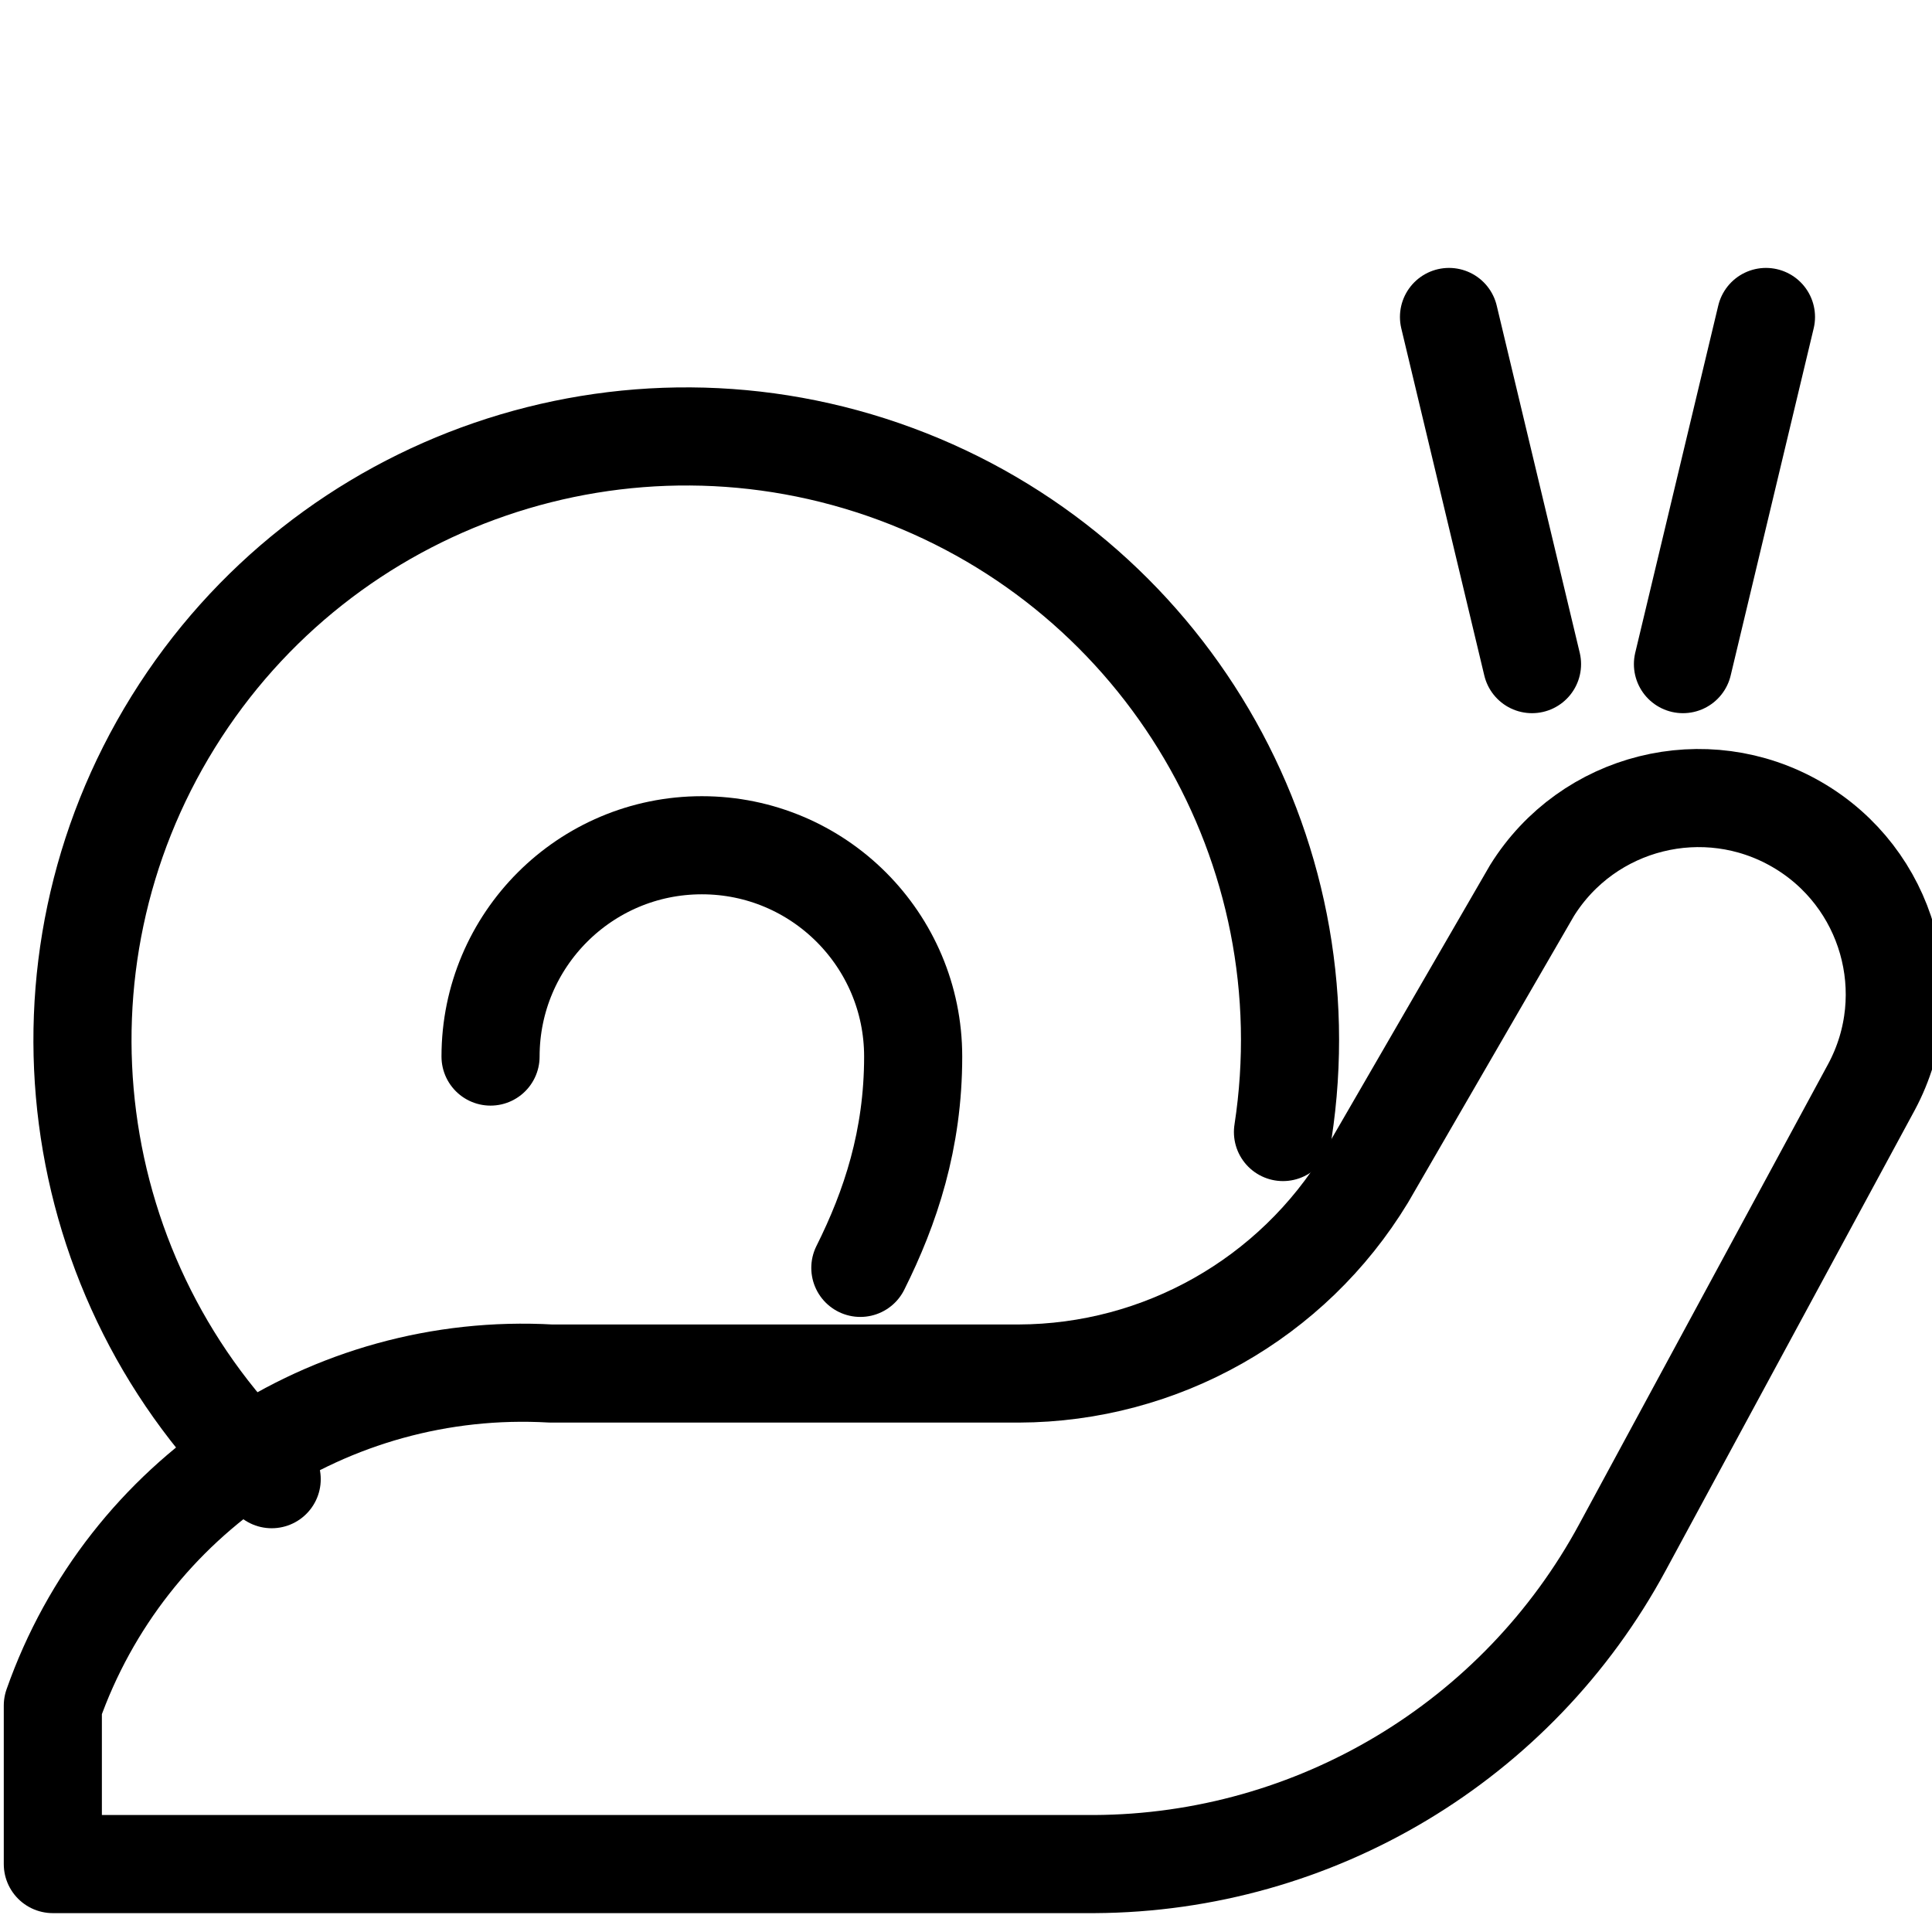
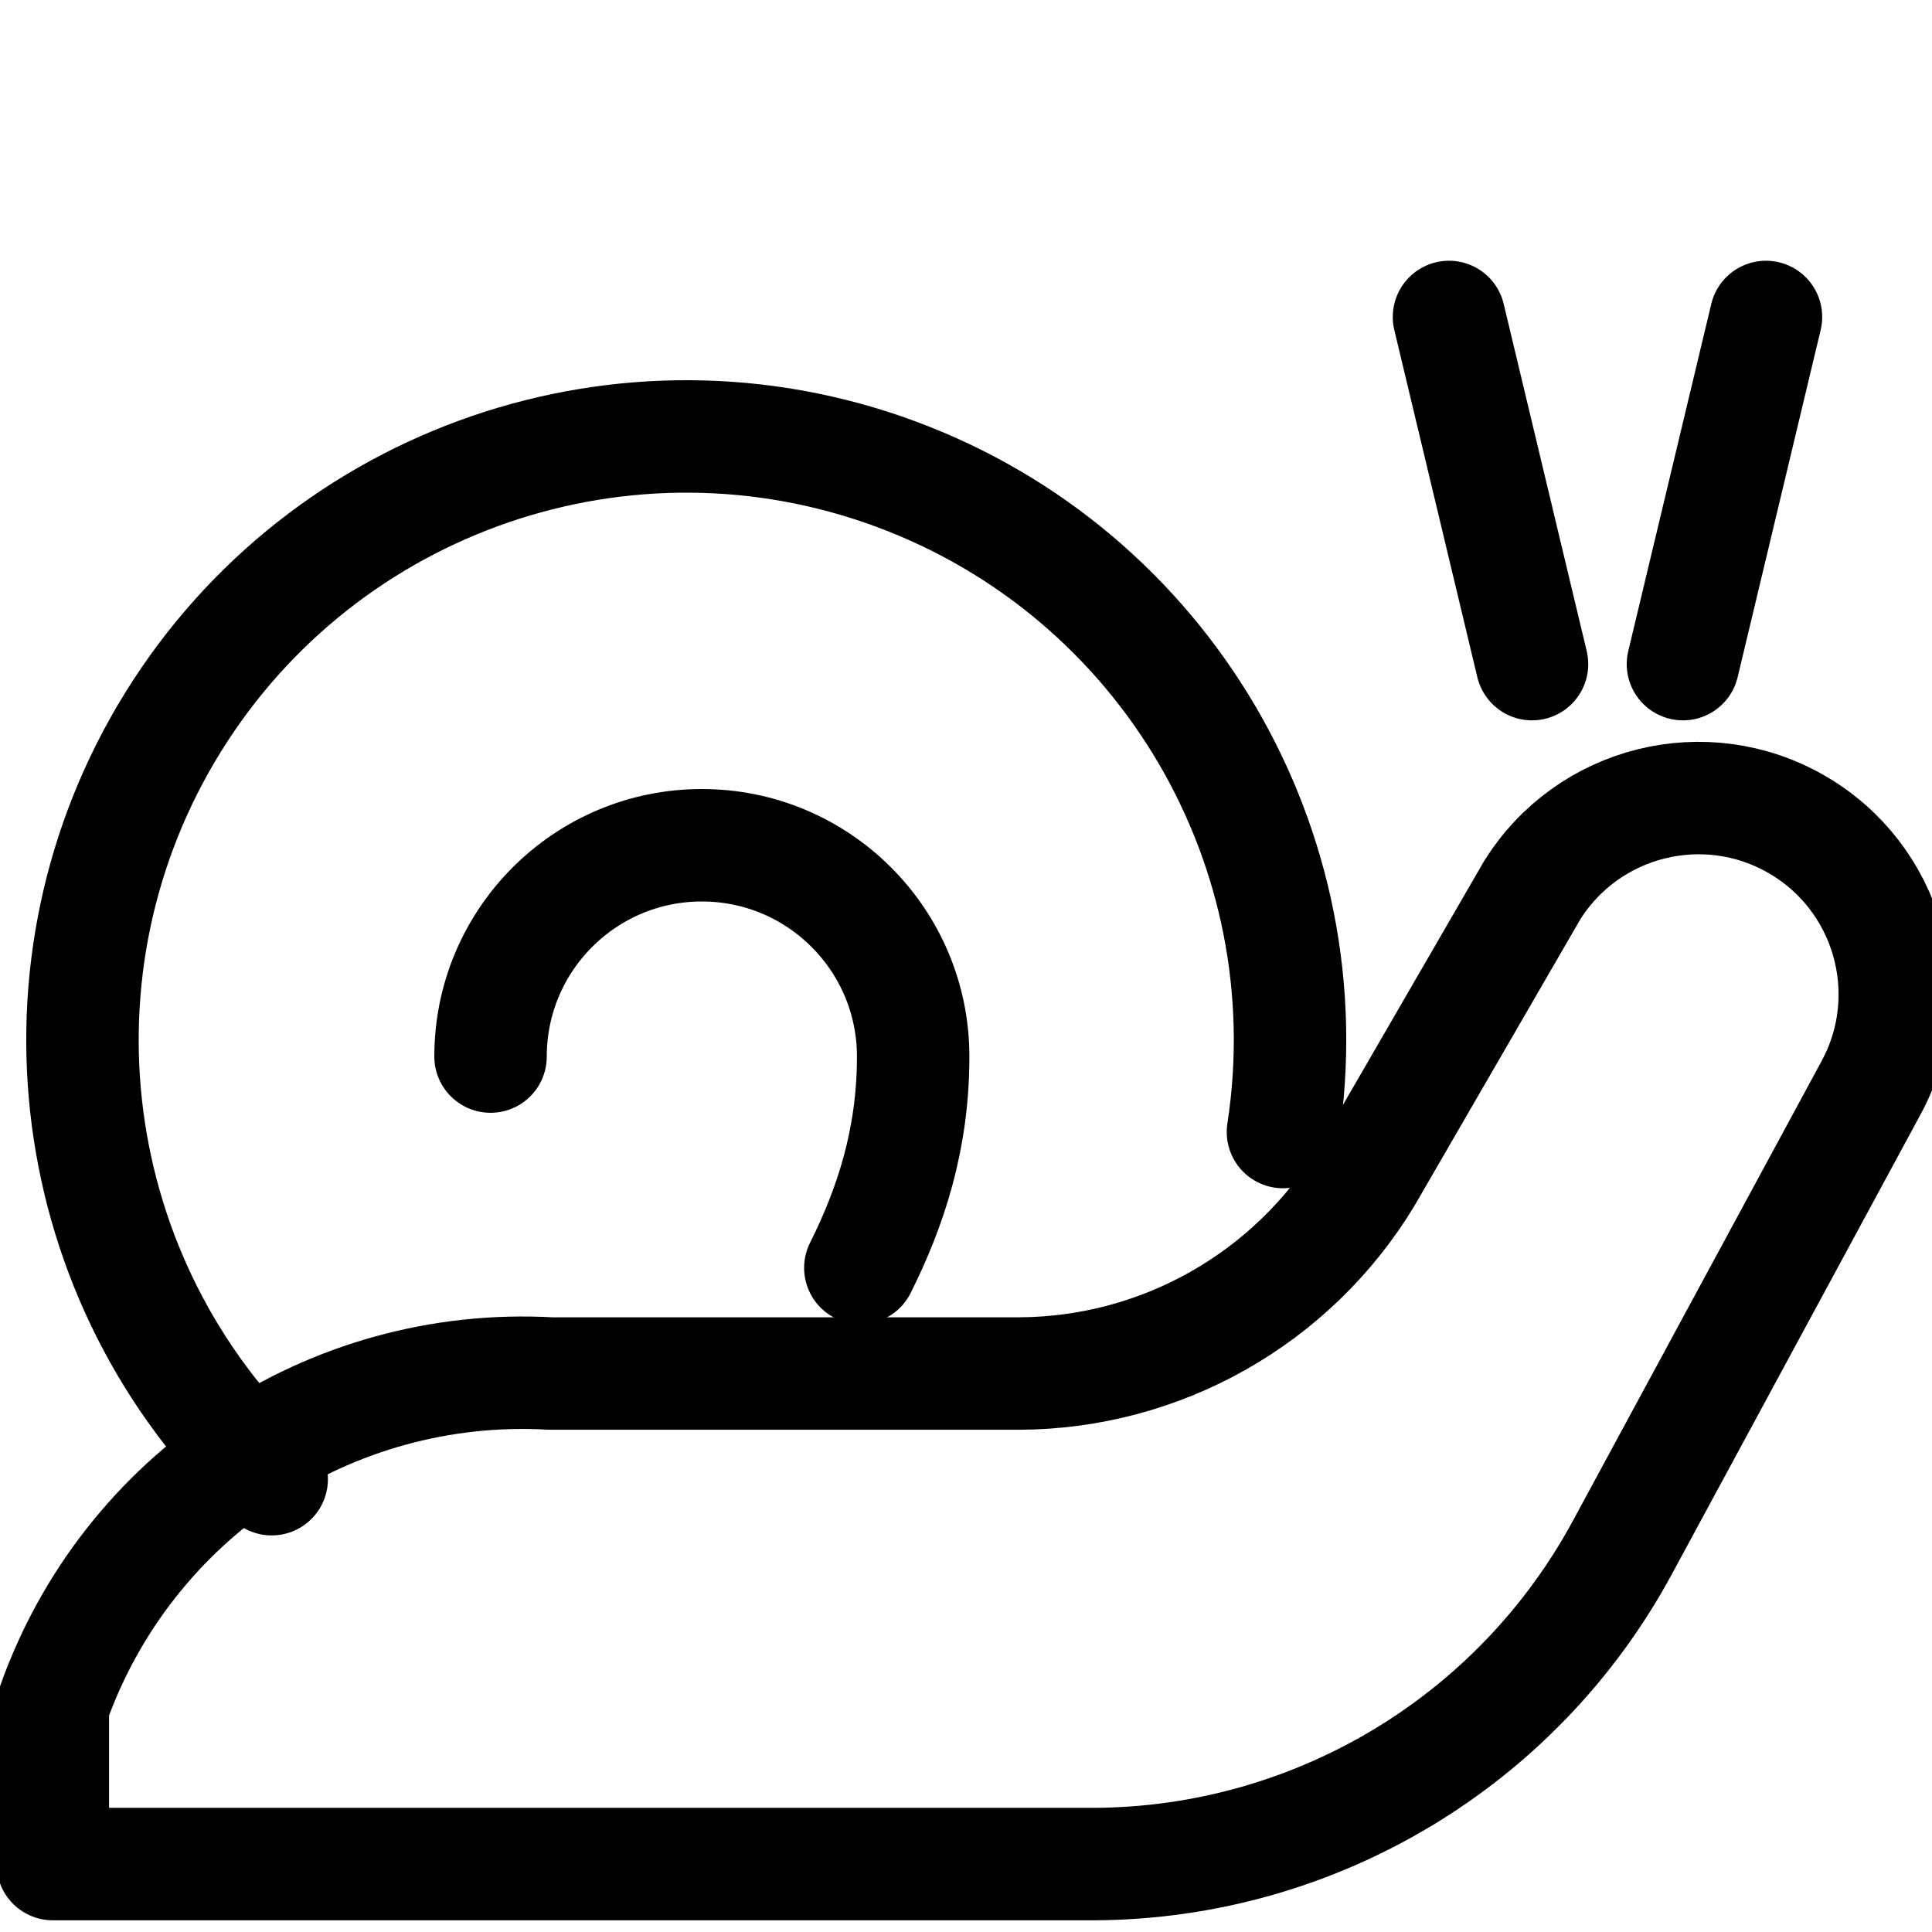
- <svg xmlns="http://www.w3.org/2000/svg" viewBox="0 0 512 512" fill="none" stroke="#000" stroke-width="26" stroke-linecap="round" stroke-linejoin="round">
+ <svg xmlns="http://www.w3.org/2000/svg" viewBox="0 0 512 512" fill="none" stroke="#000" stroke-width="29.8" stroke-linecap="round" stroke-linejoin="round">
  <path d="M340 300a160 160 0 1 0-268 92" />
  <path d="M130 280a56 56 0 1 1 112 0c0 22-6 40-14 56" />
  <path d="M14 452a132 132 0 0 1 132-88h124a108 108 0 0 0 92-52l44-76a52 52 0 0 1 90 52l-66 122a160 160 0 0 1-140 84H14z" />
  <path d="M406 176l-22-92M446 176l22-92" />
</svg>
